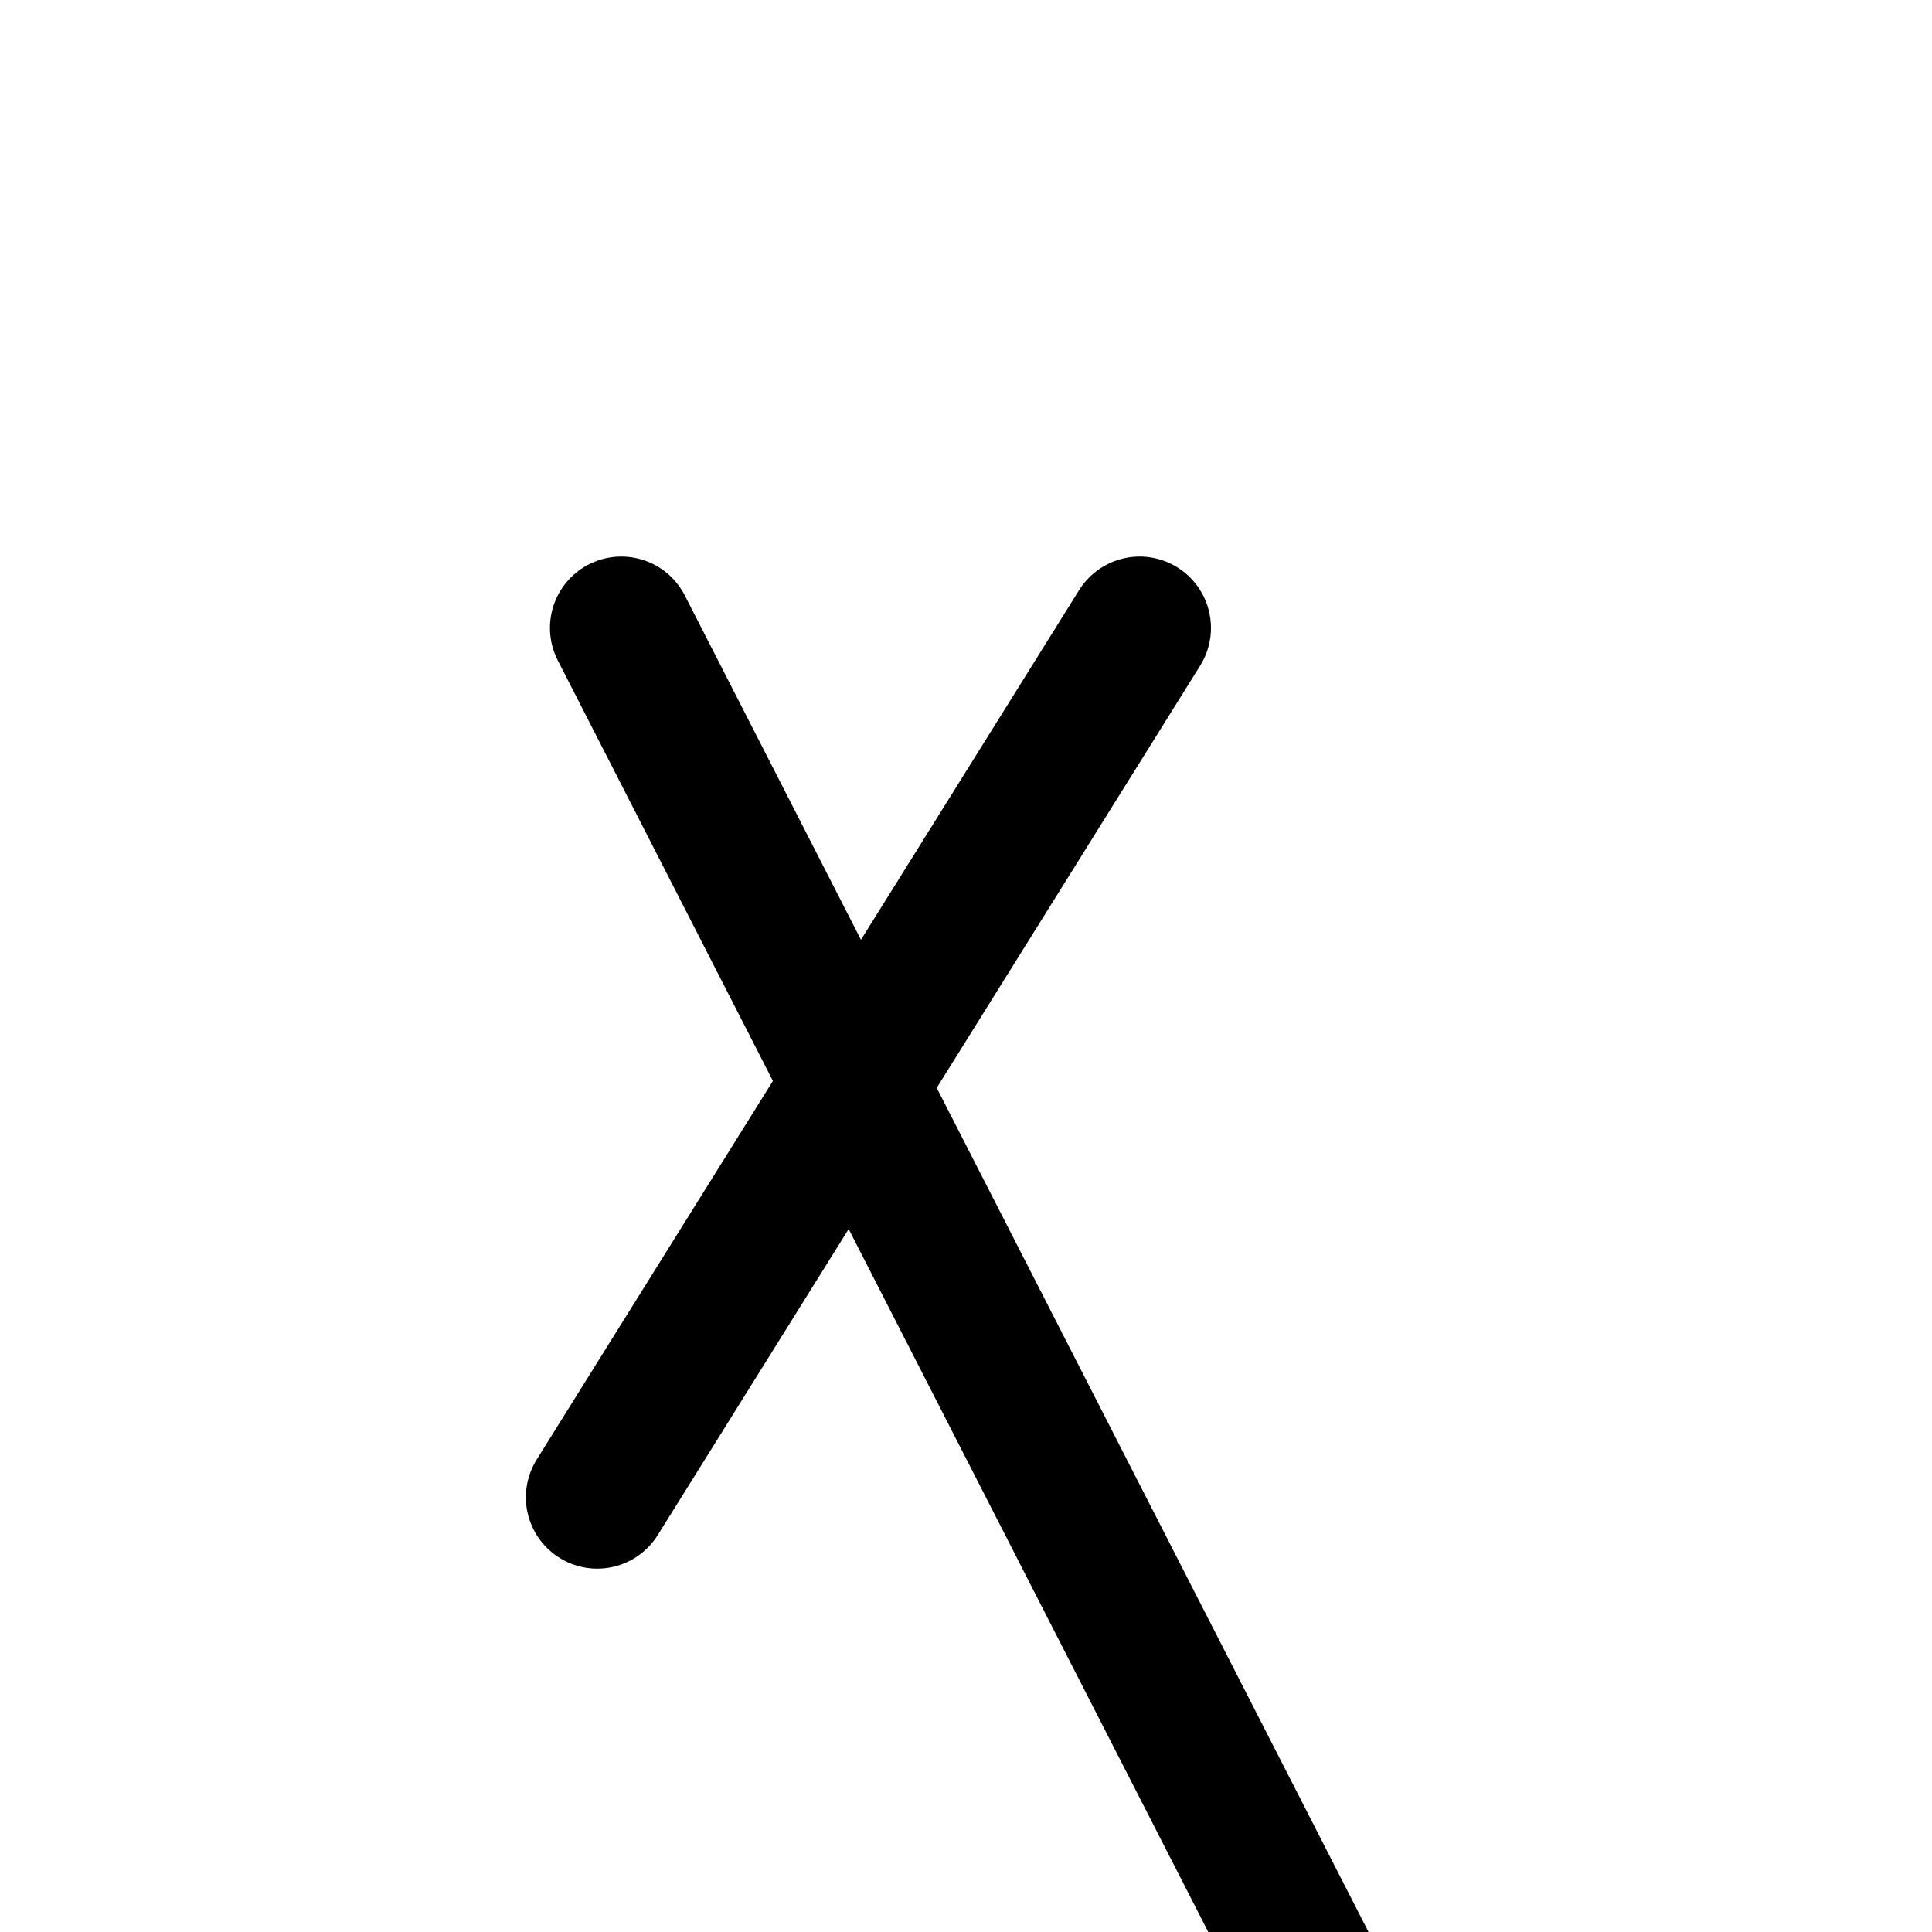
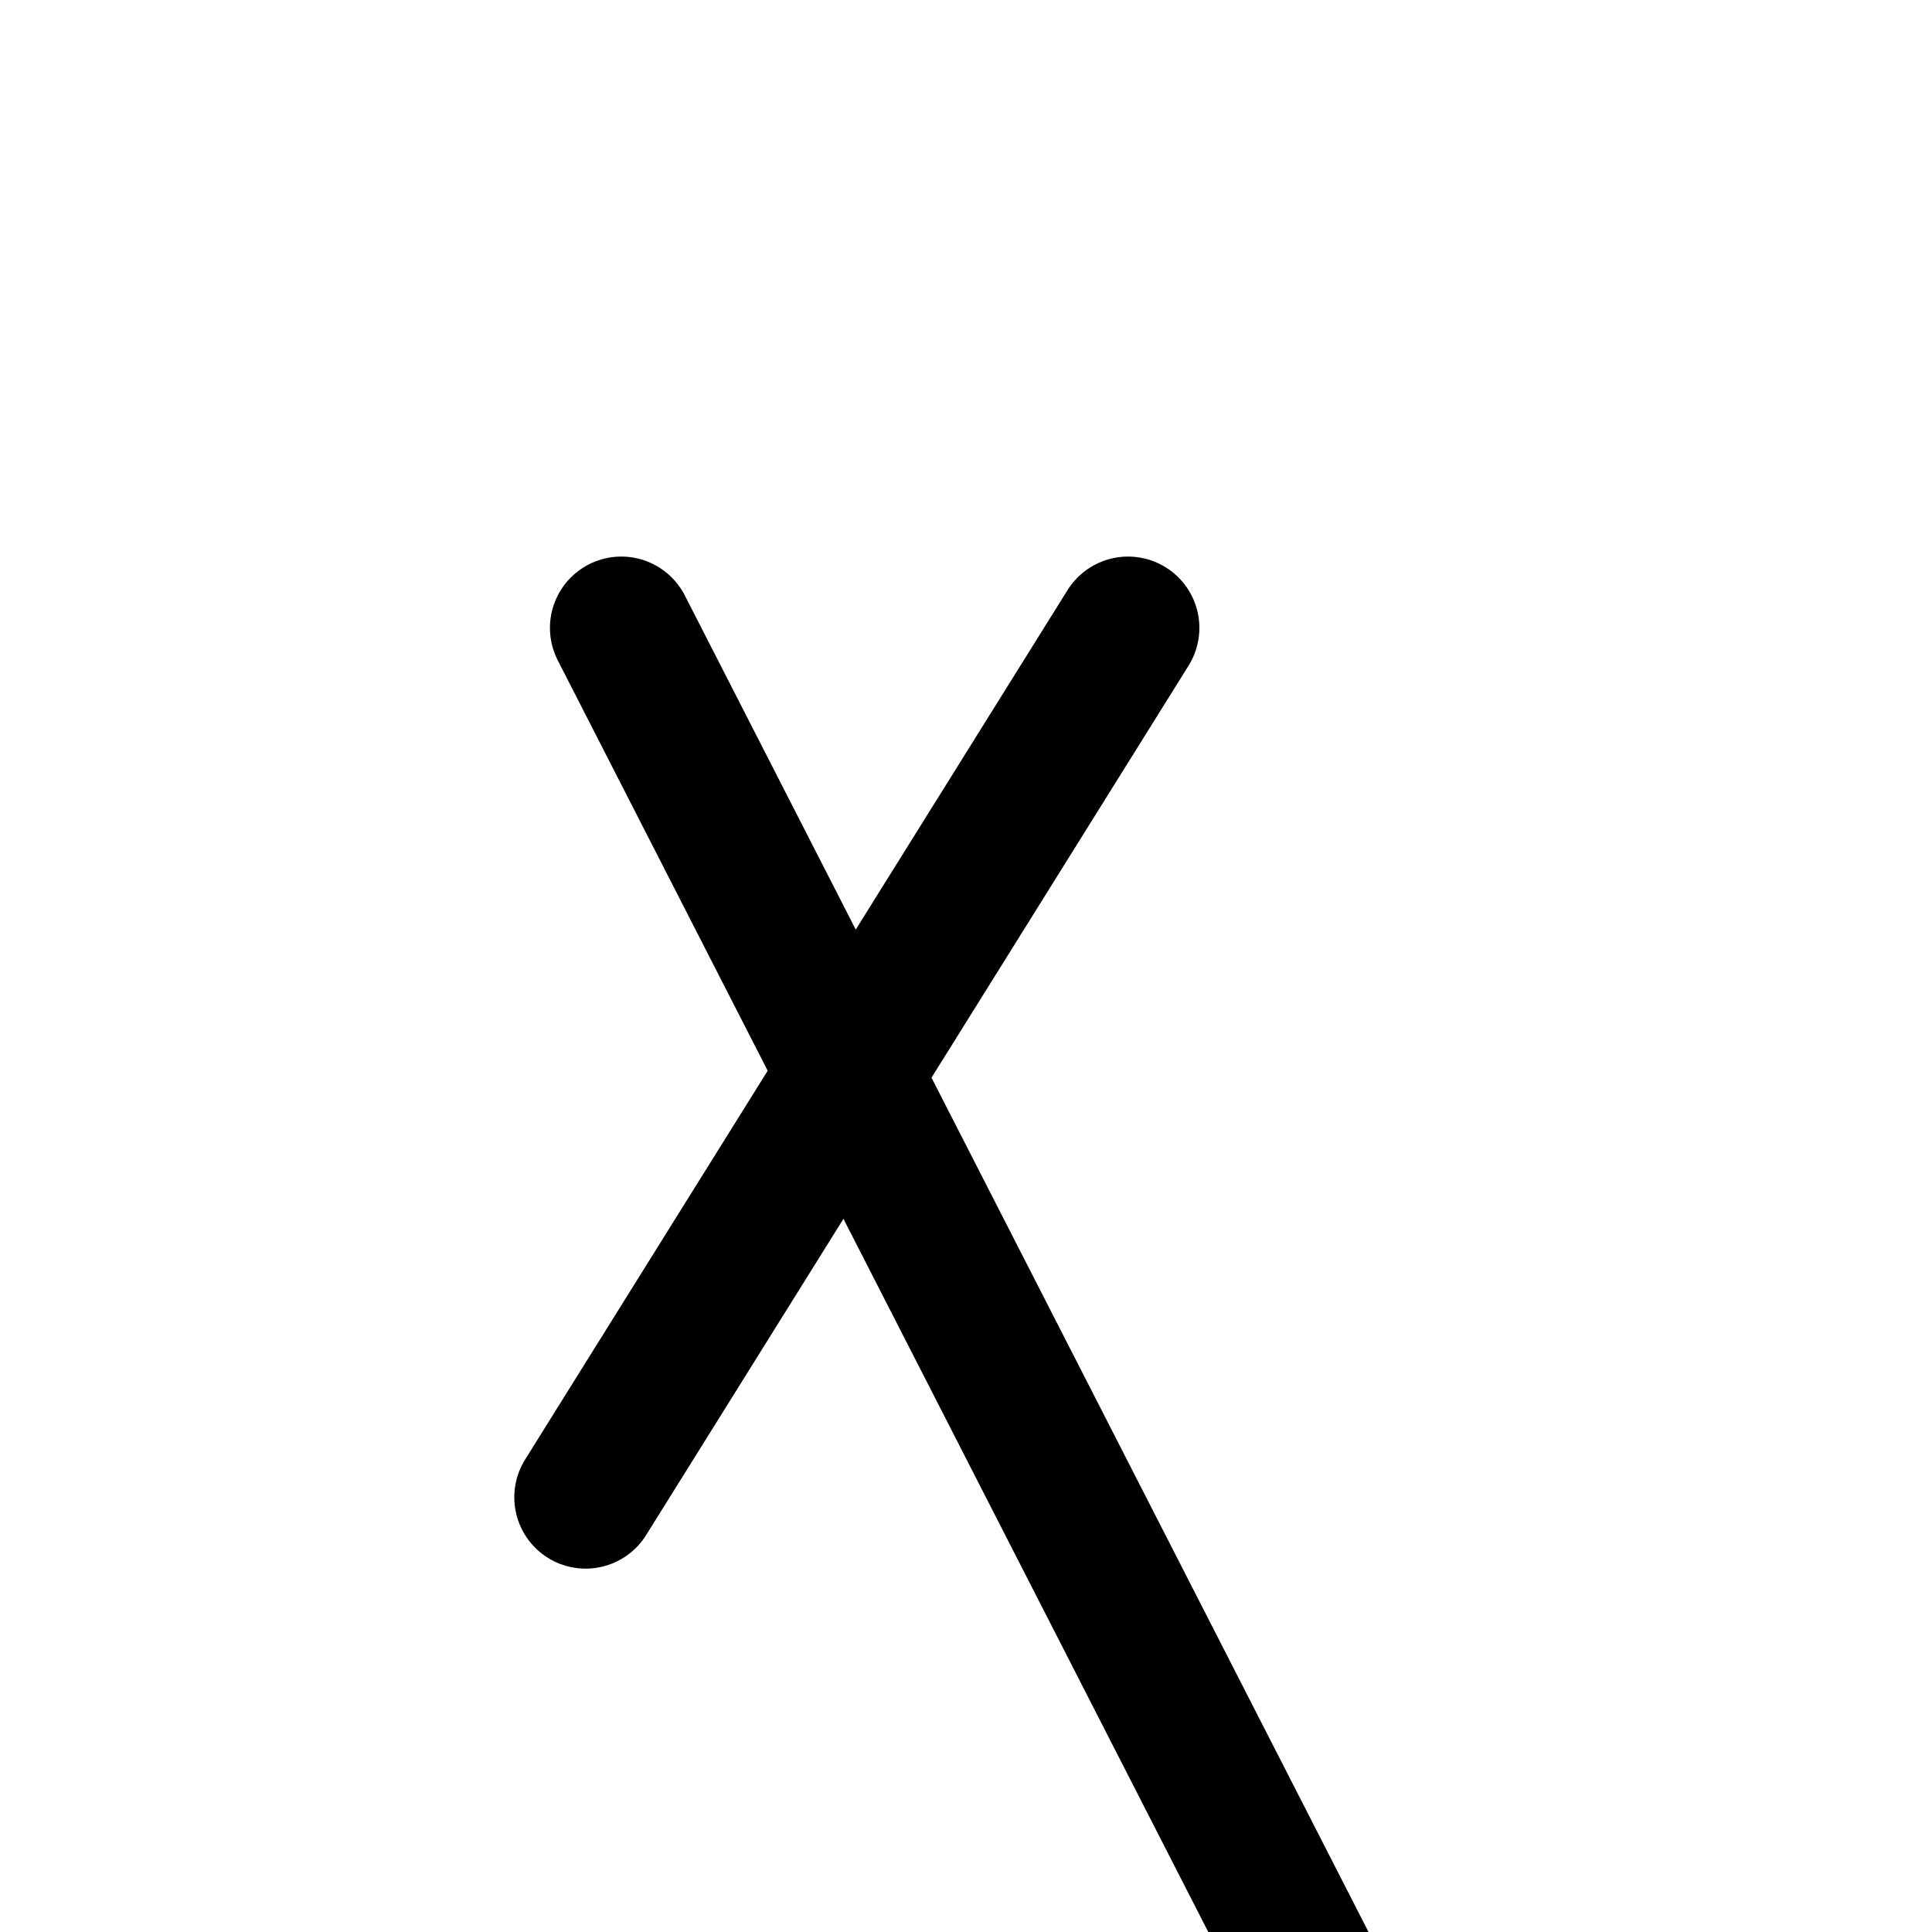
<svg xmlns="http://www.w3.org/2000/svg" version="1.1" viewBox="-10 0 1000 1000" id="svg2" width="1000" height="1000">
  <defs id="defs10" />
  <g id="g4720" transform="matrix(1.0663,0,0,-1.0663,249.355,1479.556)" style="opacity:0.451" />
  <g transform="matrix(1,0,0,-1,181.0193,1397.872)" id="g4" />
  <g id="g4720-4" transform="matrix(1.0663,0,0,-1.0663,318.0146,1584.069)" style="opacity:0.451" />
  <g transform="matrix(1,0,0,-1,249.6789,1502.385)" id="g4-5" />
  <path style="fill:none;fill-rule:evenodd;stroke:#000000;stroke-width:73.846;stroke-linecap:round;stroke-linejoin:round;stroke-miterlimit:4;stroke-dasharray:none;stroke-opacity:1" d="M 727.112,1137.307 311.576,325" id="path4732-0" />
-   <path id="path4141-5" d="M 299.118,775 579.87,325.001" style="fill:none;fill-rule:evenodd;stroke:#000000;stroke-width:73.846;stroke-linecap:round;stroke-linejoin:round;stroke-miterlimit:4;stroke-dasharray:none;stroke-opacity:1" />
+   <path id="path4141-5" d="M 293.118,775 573.87,325.001" style="fill:none;fill-rule:evenodd;stroke:#000000;stroke-width:73.846;stroke-linecap:round;stroke-linejoin:round;stroke-miterlimit:4;stroke-dasharray:none;stroke-opacity:1" />
</svg>
